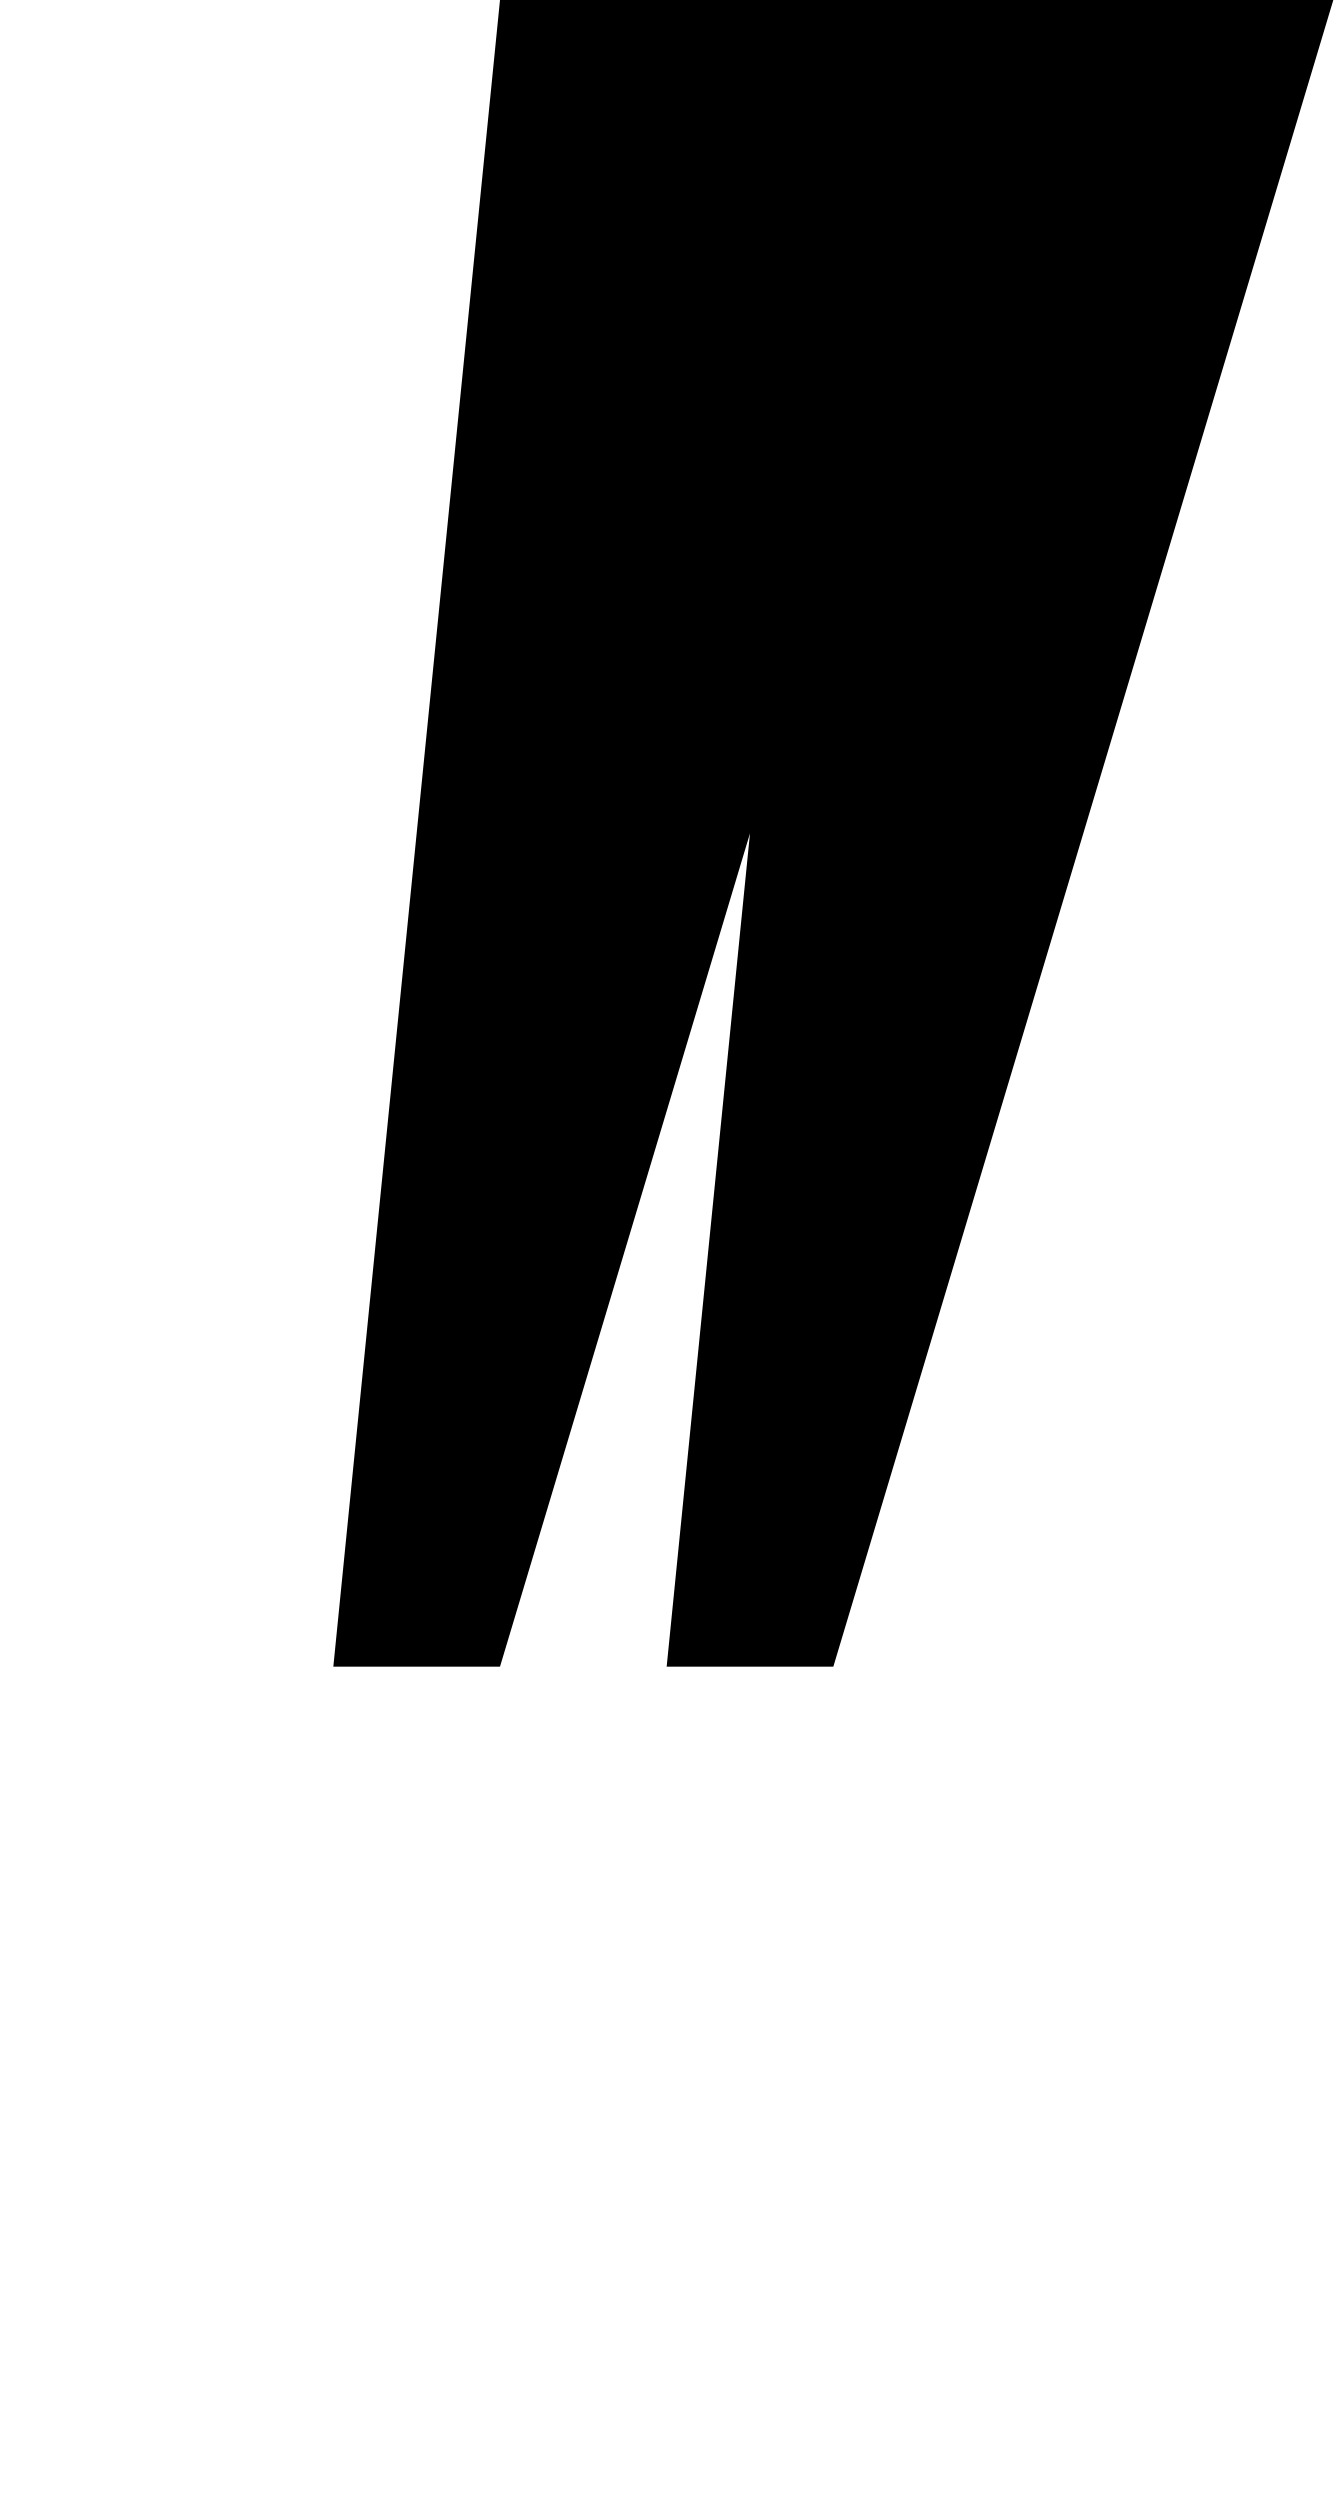
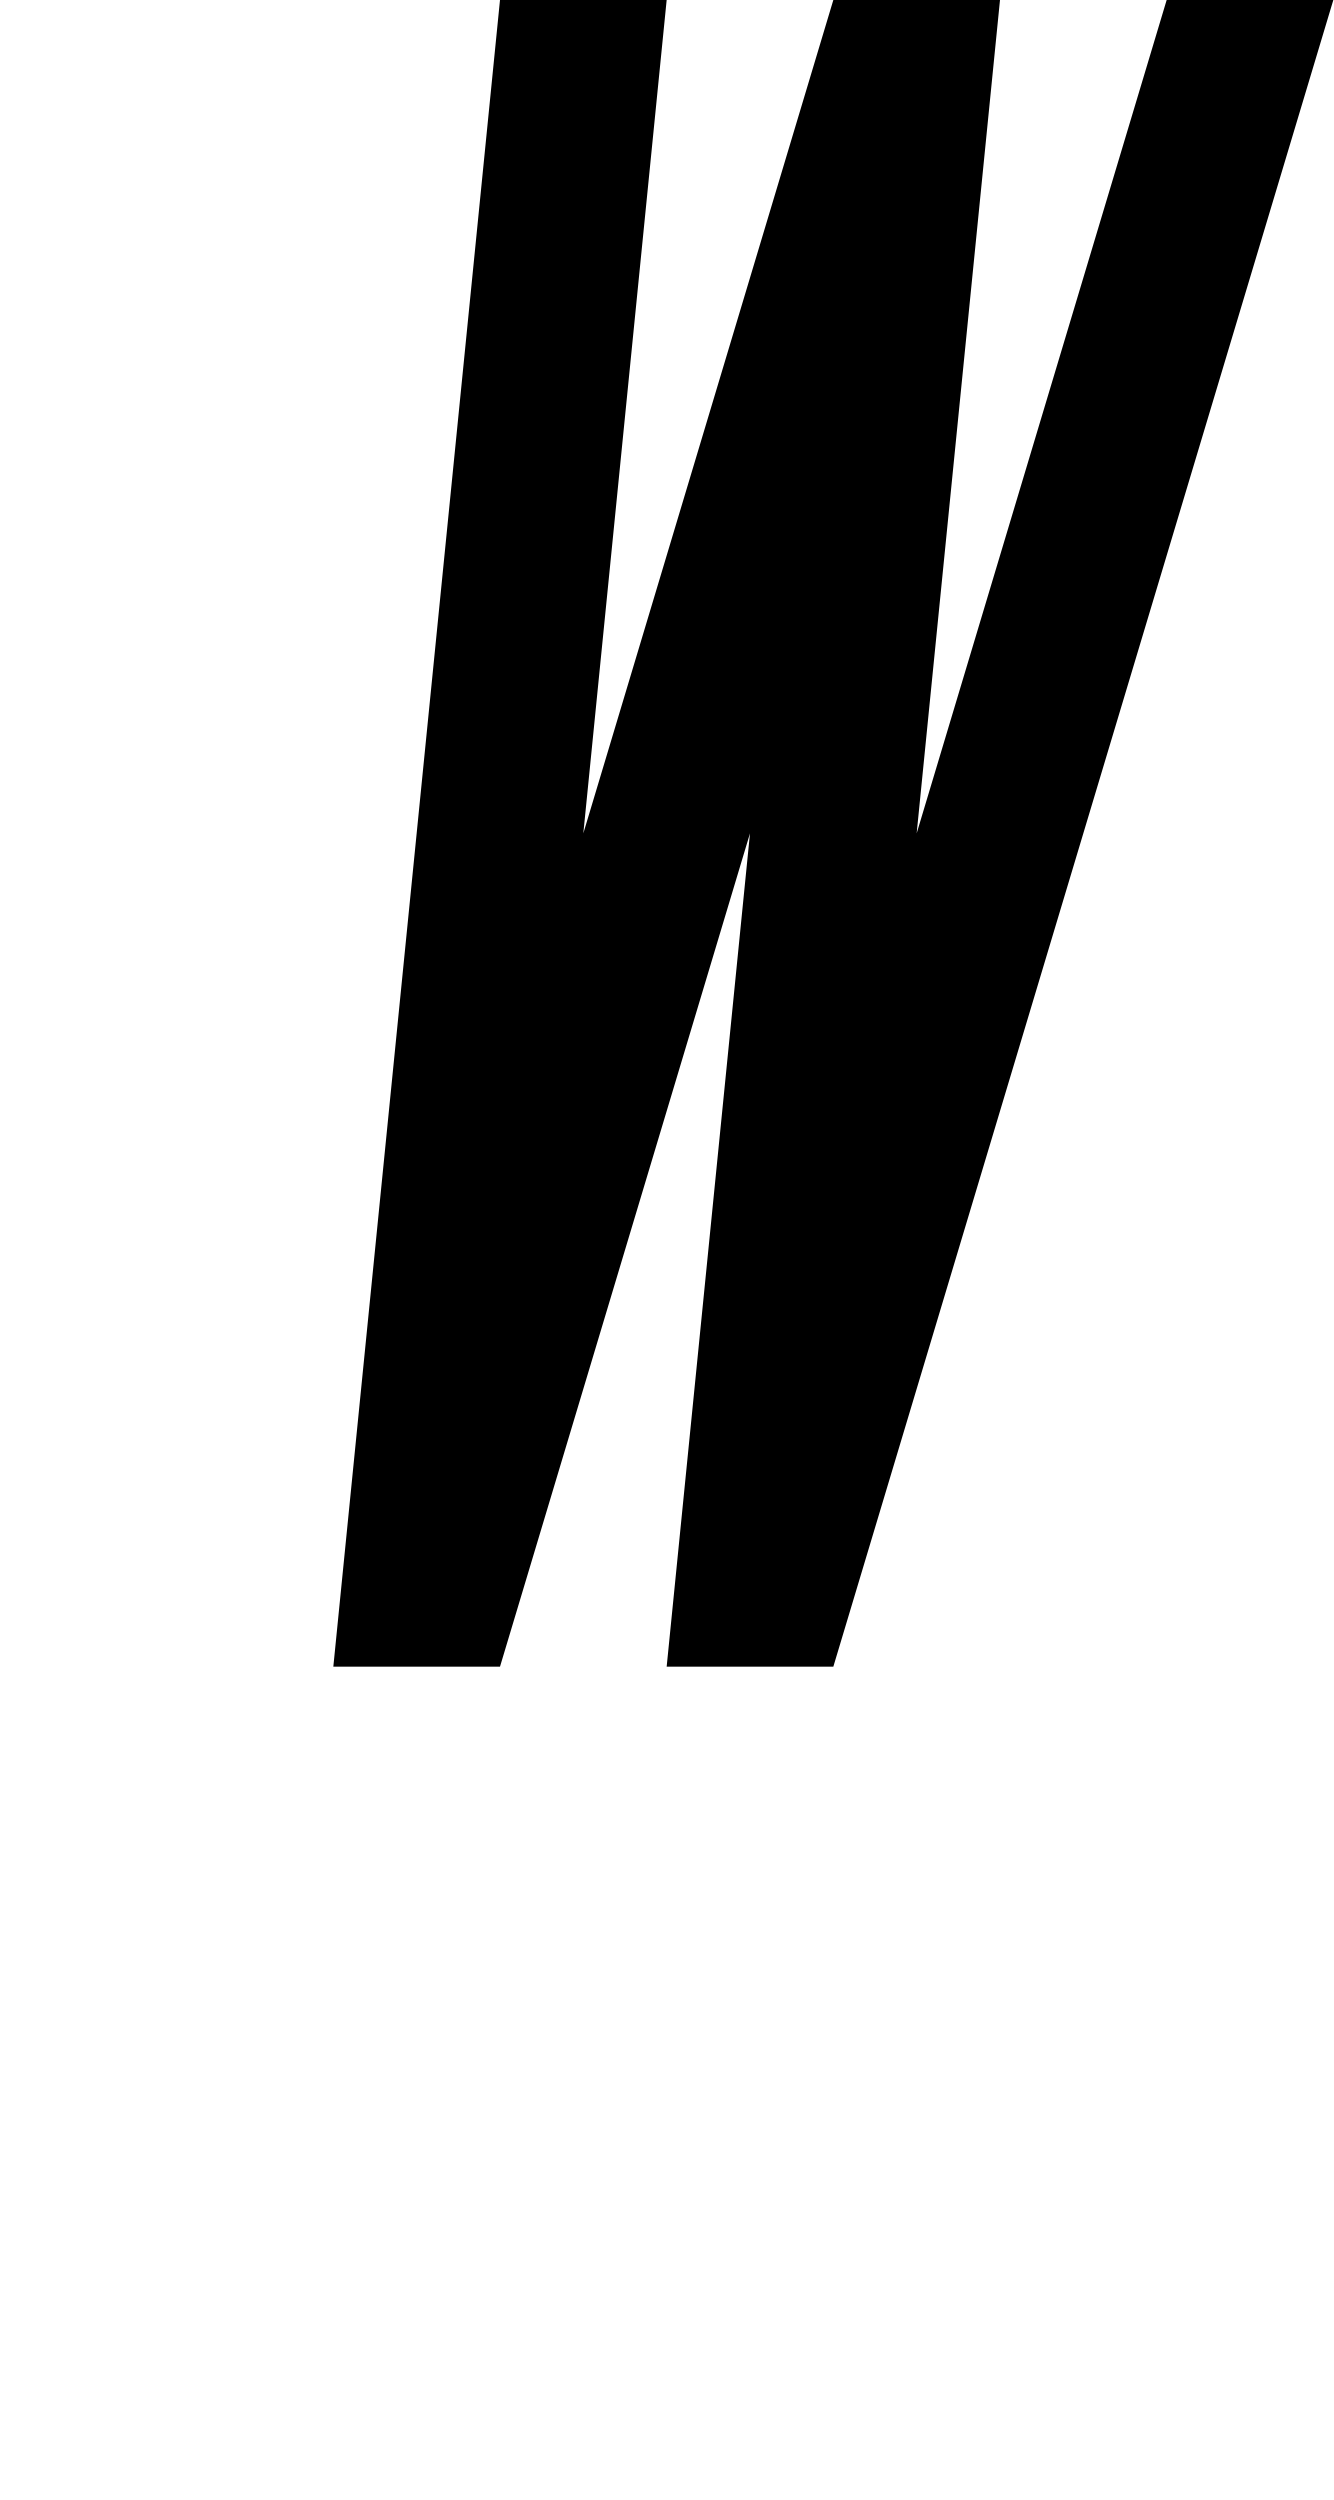
<svg xmlns="http://www.w3.org/2000/svg" viewBox="0 0 80 150" version="1.1">
-   <path d="   M 0,0   m 30,0   l -10,100   h 10   l 15,-50   l -5,50   h 10   l 30,-100   h -10   l 15,50   l -5,-50   h -10   l 15,50   l -5,-50   z   " fill="#000000" stroke="none" fill-rule="evenodd" />
+   <path d="   M 0,0   m 30,0   l -10,100   h 10   l 15,-50   l -5,50   h 10   l 30,-100   h -10   l -15,50   l 5,-50   h -10   l -15,50   l 5,-50   z   " fill="#000000" stroke="none" fill-rule="evenodd" />
</svg>
